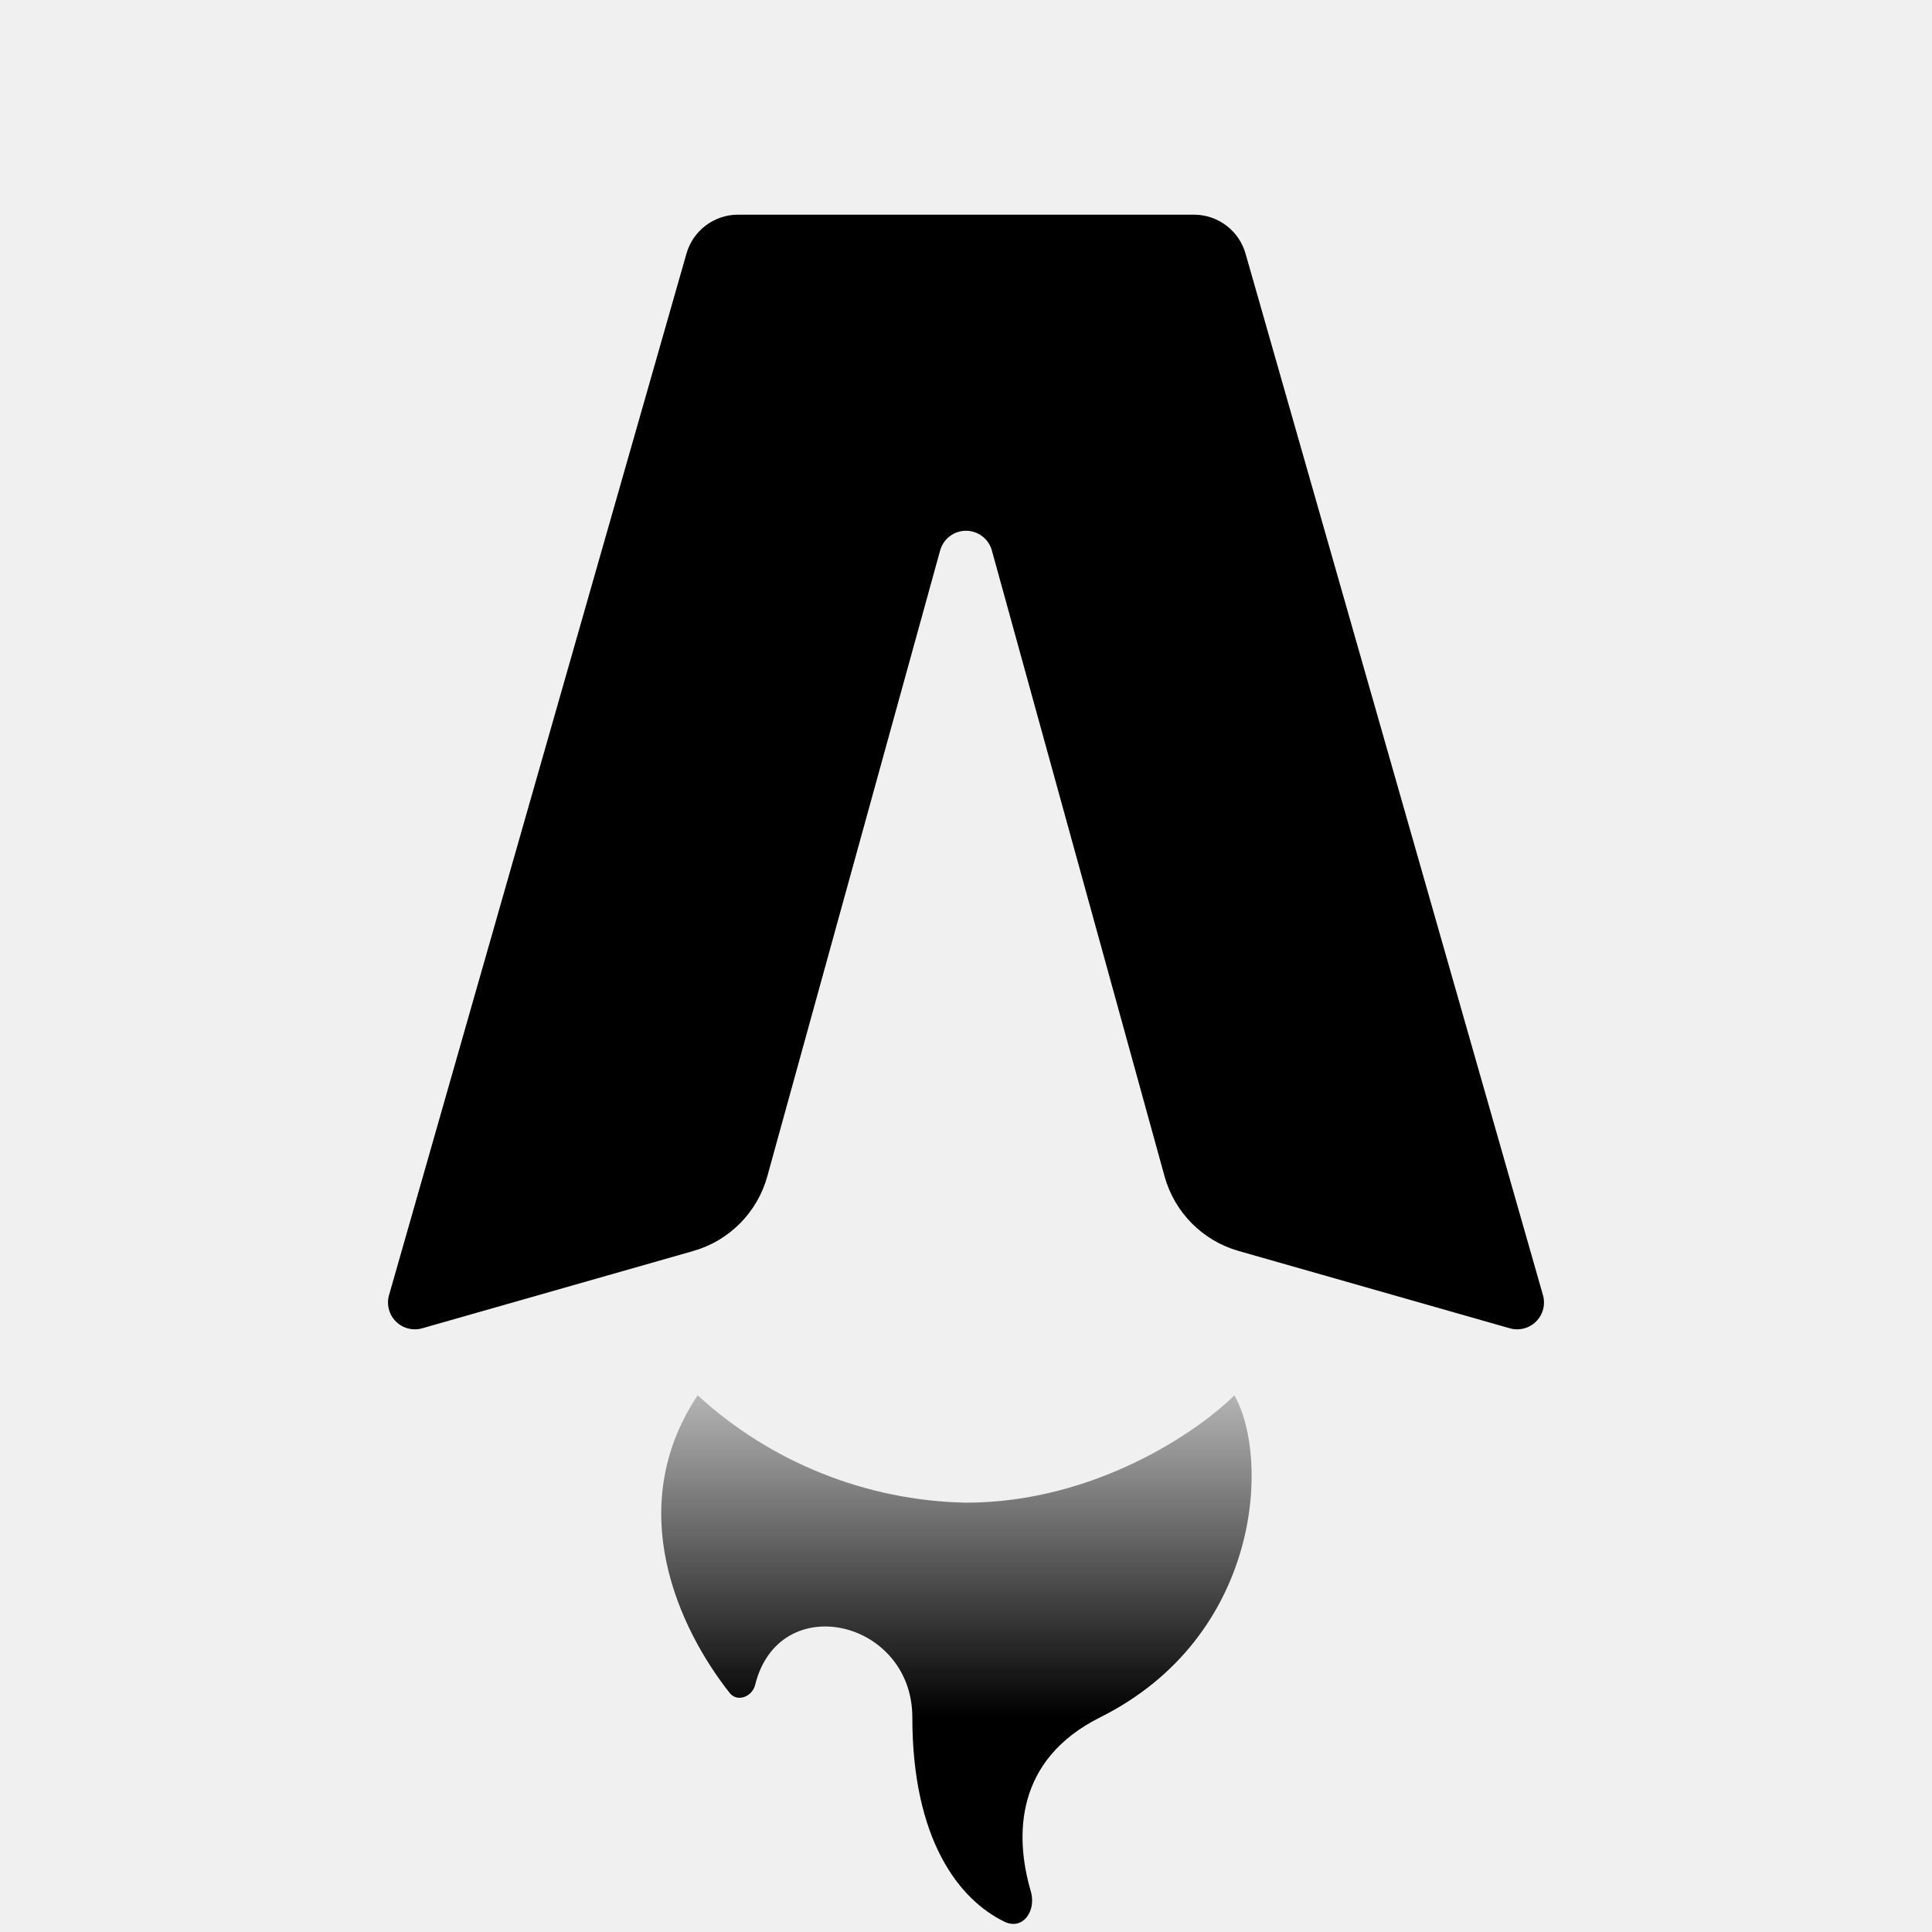
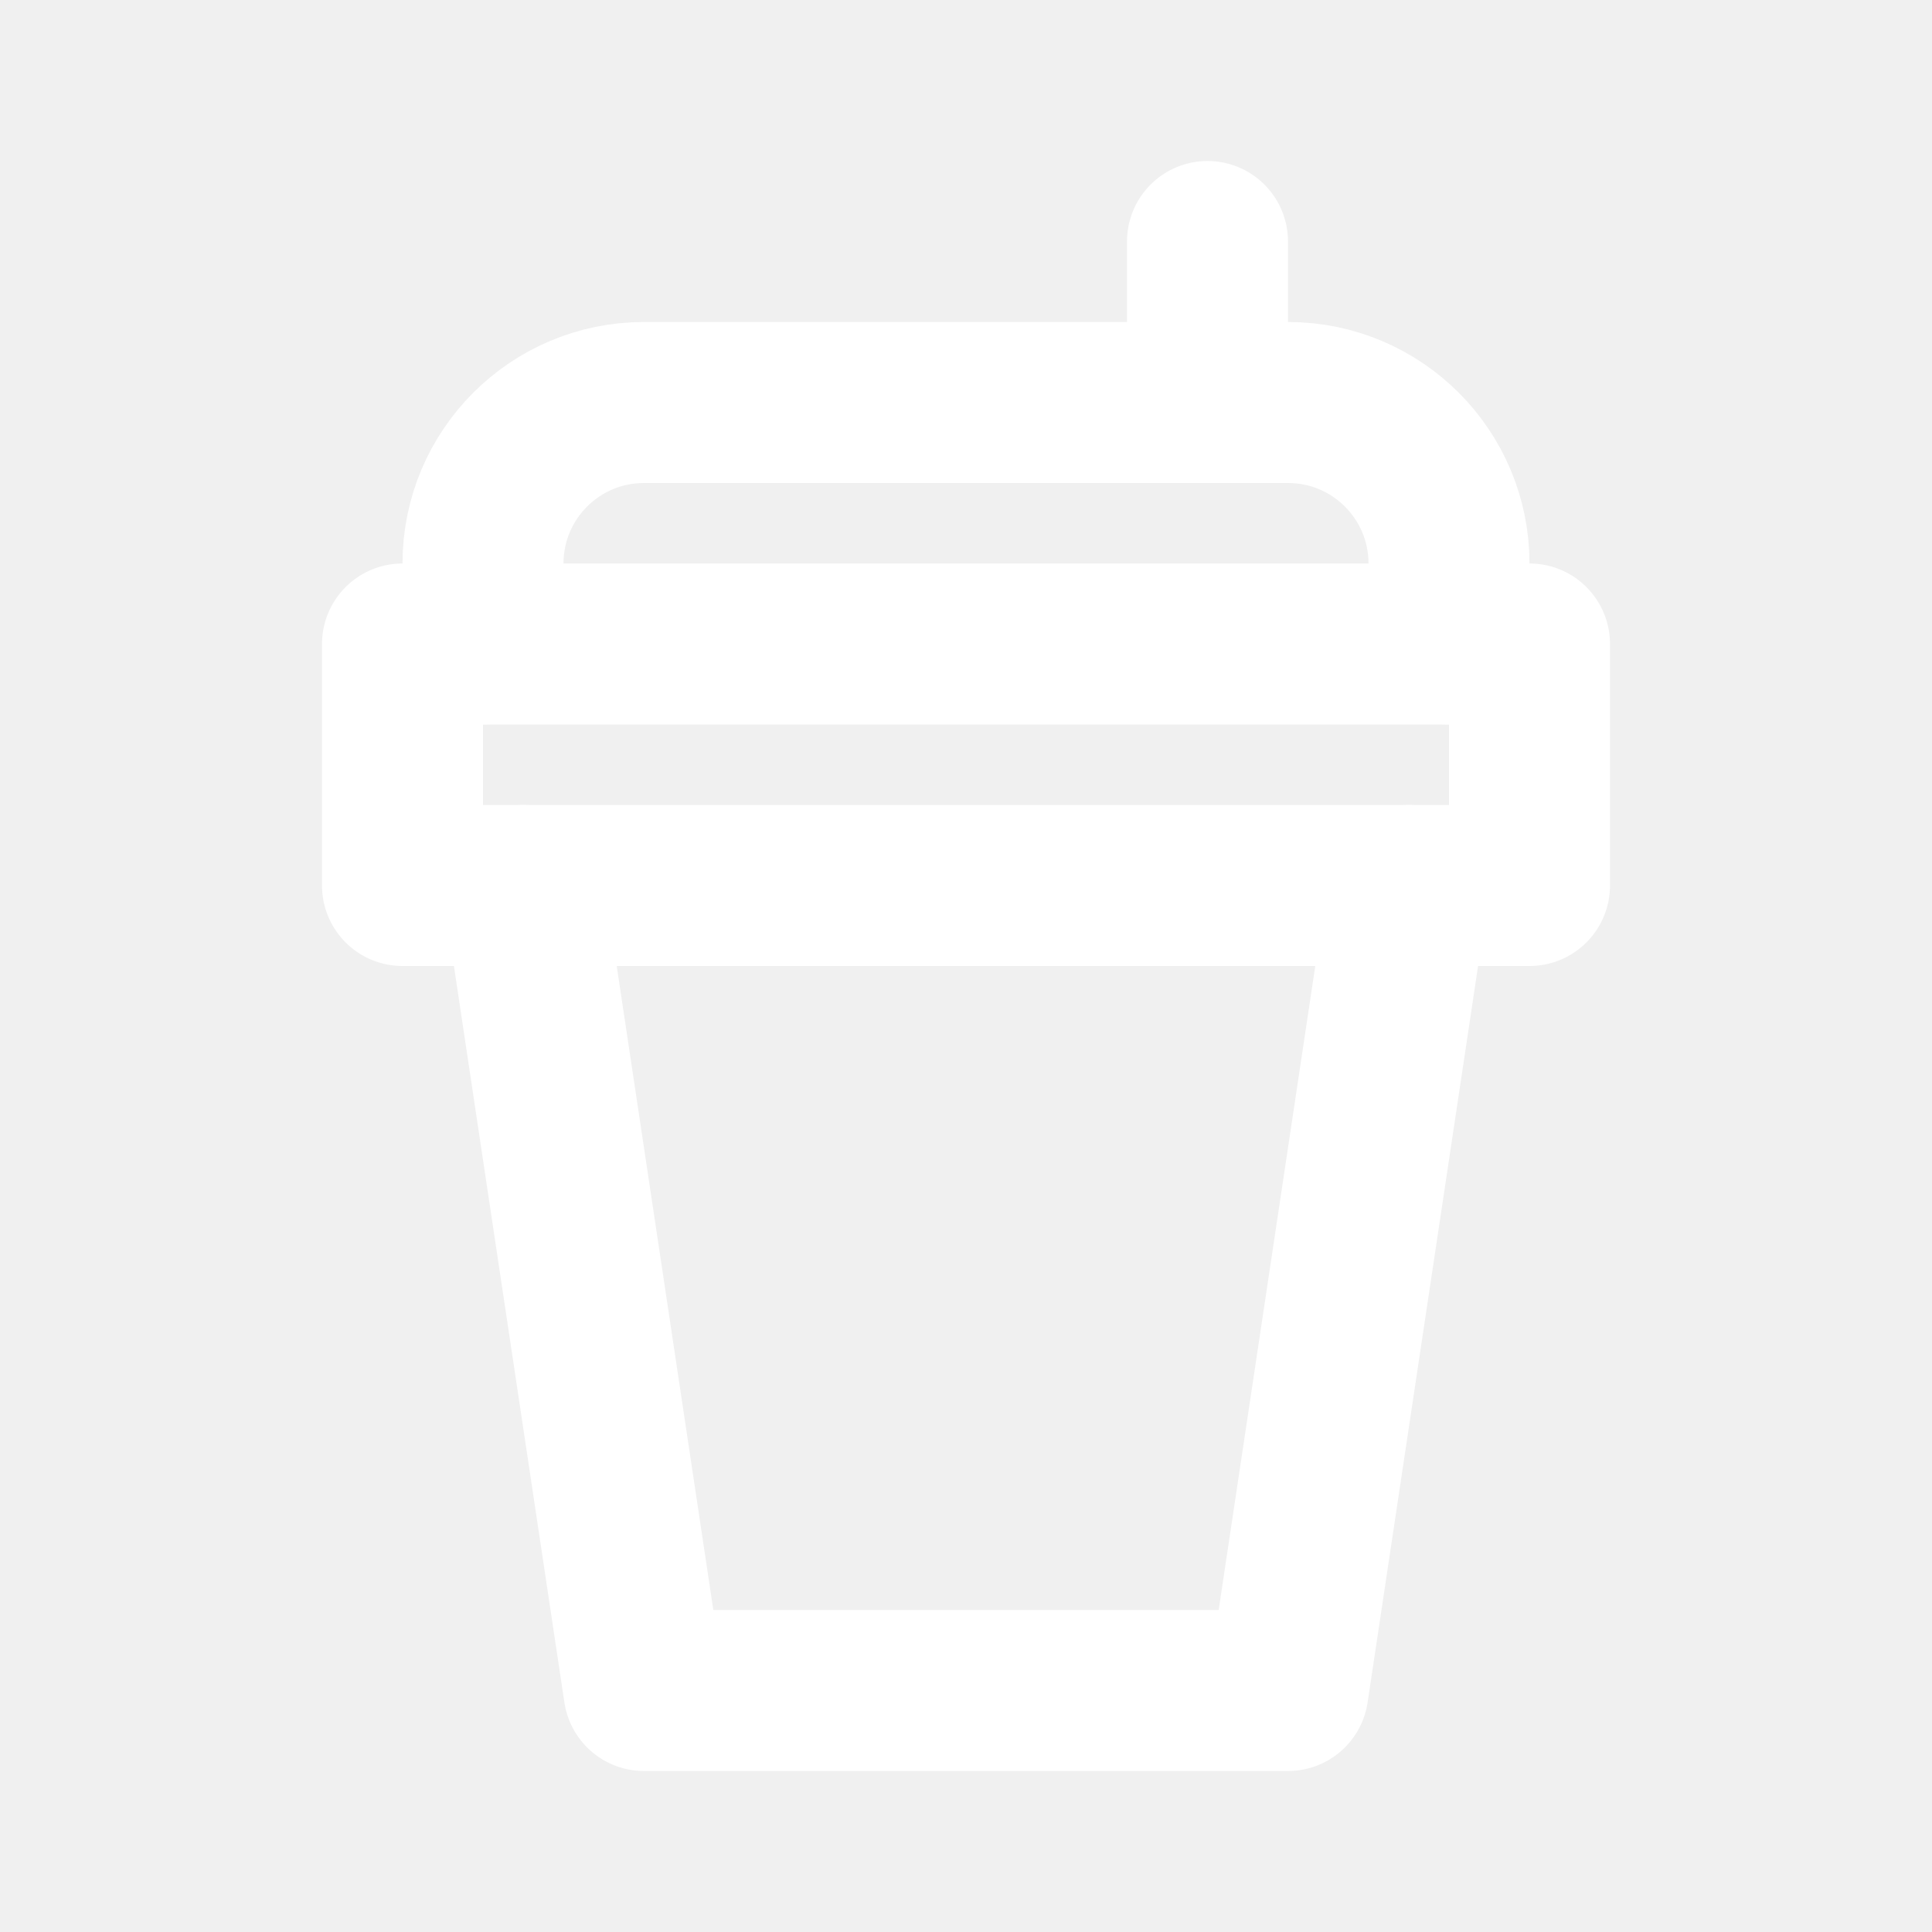
- <svg xmlns="http://www.w3.org/2000/svg" fill="none" viewBox="0 0 36 36">
-   <path fill="#000" d="M22.25 4h-8.5a1 1 0 0 0-.96.73l-5.54 19.4a.5.5 0 0 0 .62.62l5.05-1.44a2 2 0 0 0 1.38-1.4l3.22-11.66a.5.5 0 0 1 .96 0l3.22 11.67a2 2 0 0 0 1.38 1.39l5.05 1.44a.5.5 0 0 0 .62-.62l-5.54-19.4a1 1 0 0 0-.96-.73Z" />
-   <path fill="url(#gradient)" d="M18 28a7.63 7.63 0 0 1-5-2c-1.4 2.1-.35 4.35.6 5.55.14.17.41.07.47-.15.44-1.8 2.93-1.22 2.93.6 0 2.28.87 3.4 1.72 3.81.34.16.59-.2.49-.56-.31-1.05-.29-2.46 1.29-3.25 3-1.5 3.17-4.83 2.5-6-.67.67-2.6 2-5 2Z" />
-   <defs>
-     <linearGradient id="gradient" x1="16" x2="16" y1="32" y2="24" gradientUnits="userSpaceOnUse">
-       <stop stop-color="#000" />
-       <stop offset="1" stop-color="#000" stop-opacity="0" />
-     </linearGradient>
-   </defs>
-   <style>
-     @media (prefers-color-scheme:dark){:root{filter:invert(100%)}}
-   </style>
+ <svg xmlns="http://www.w3.org/2000/svg" class="icon icon-tabler icon-tabler-cup" width="24" height="24" viewBox="0 0 24 24" stroke-width="2" stroke="white" fill="none" stroke-linecap="round" stroke-linejoin="round">
+   <path stroke="none" d="M0 0h24v24H0z" fill="none" />
+   <path d="M5 11h14v-3h-14z" />
+   <path d="M17.5 11l-1.5 10h-8l-1.5 -10" />
+   <path d="M6 8v-1a2 2 0 0 1 2 -2h8a2 2 0 0 1 2 2v1" />
+   <path d="M15 5v-2" />
</svg>
